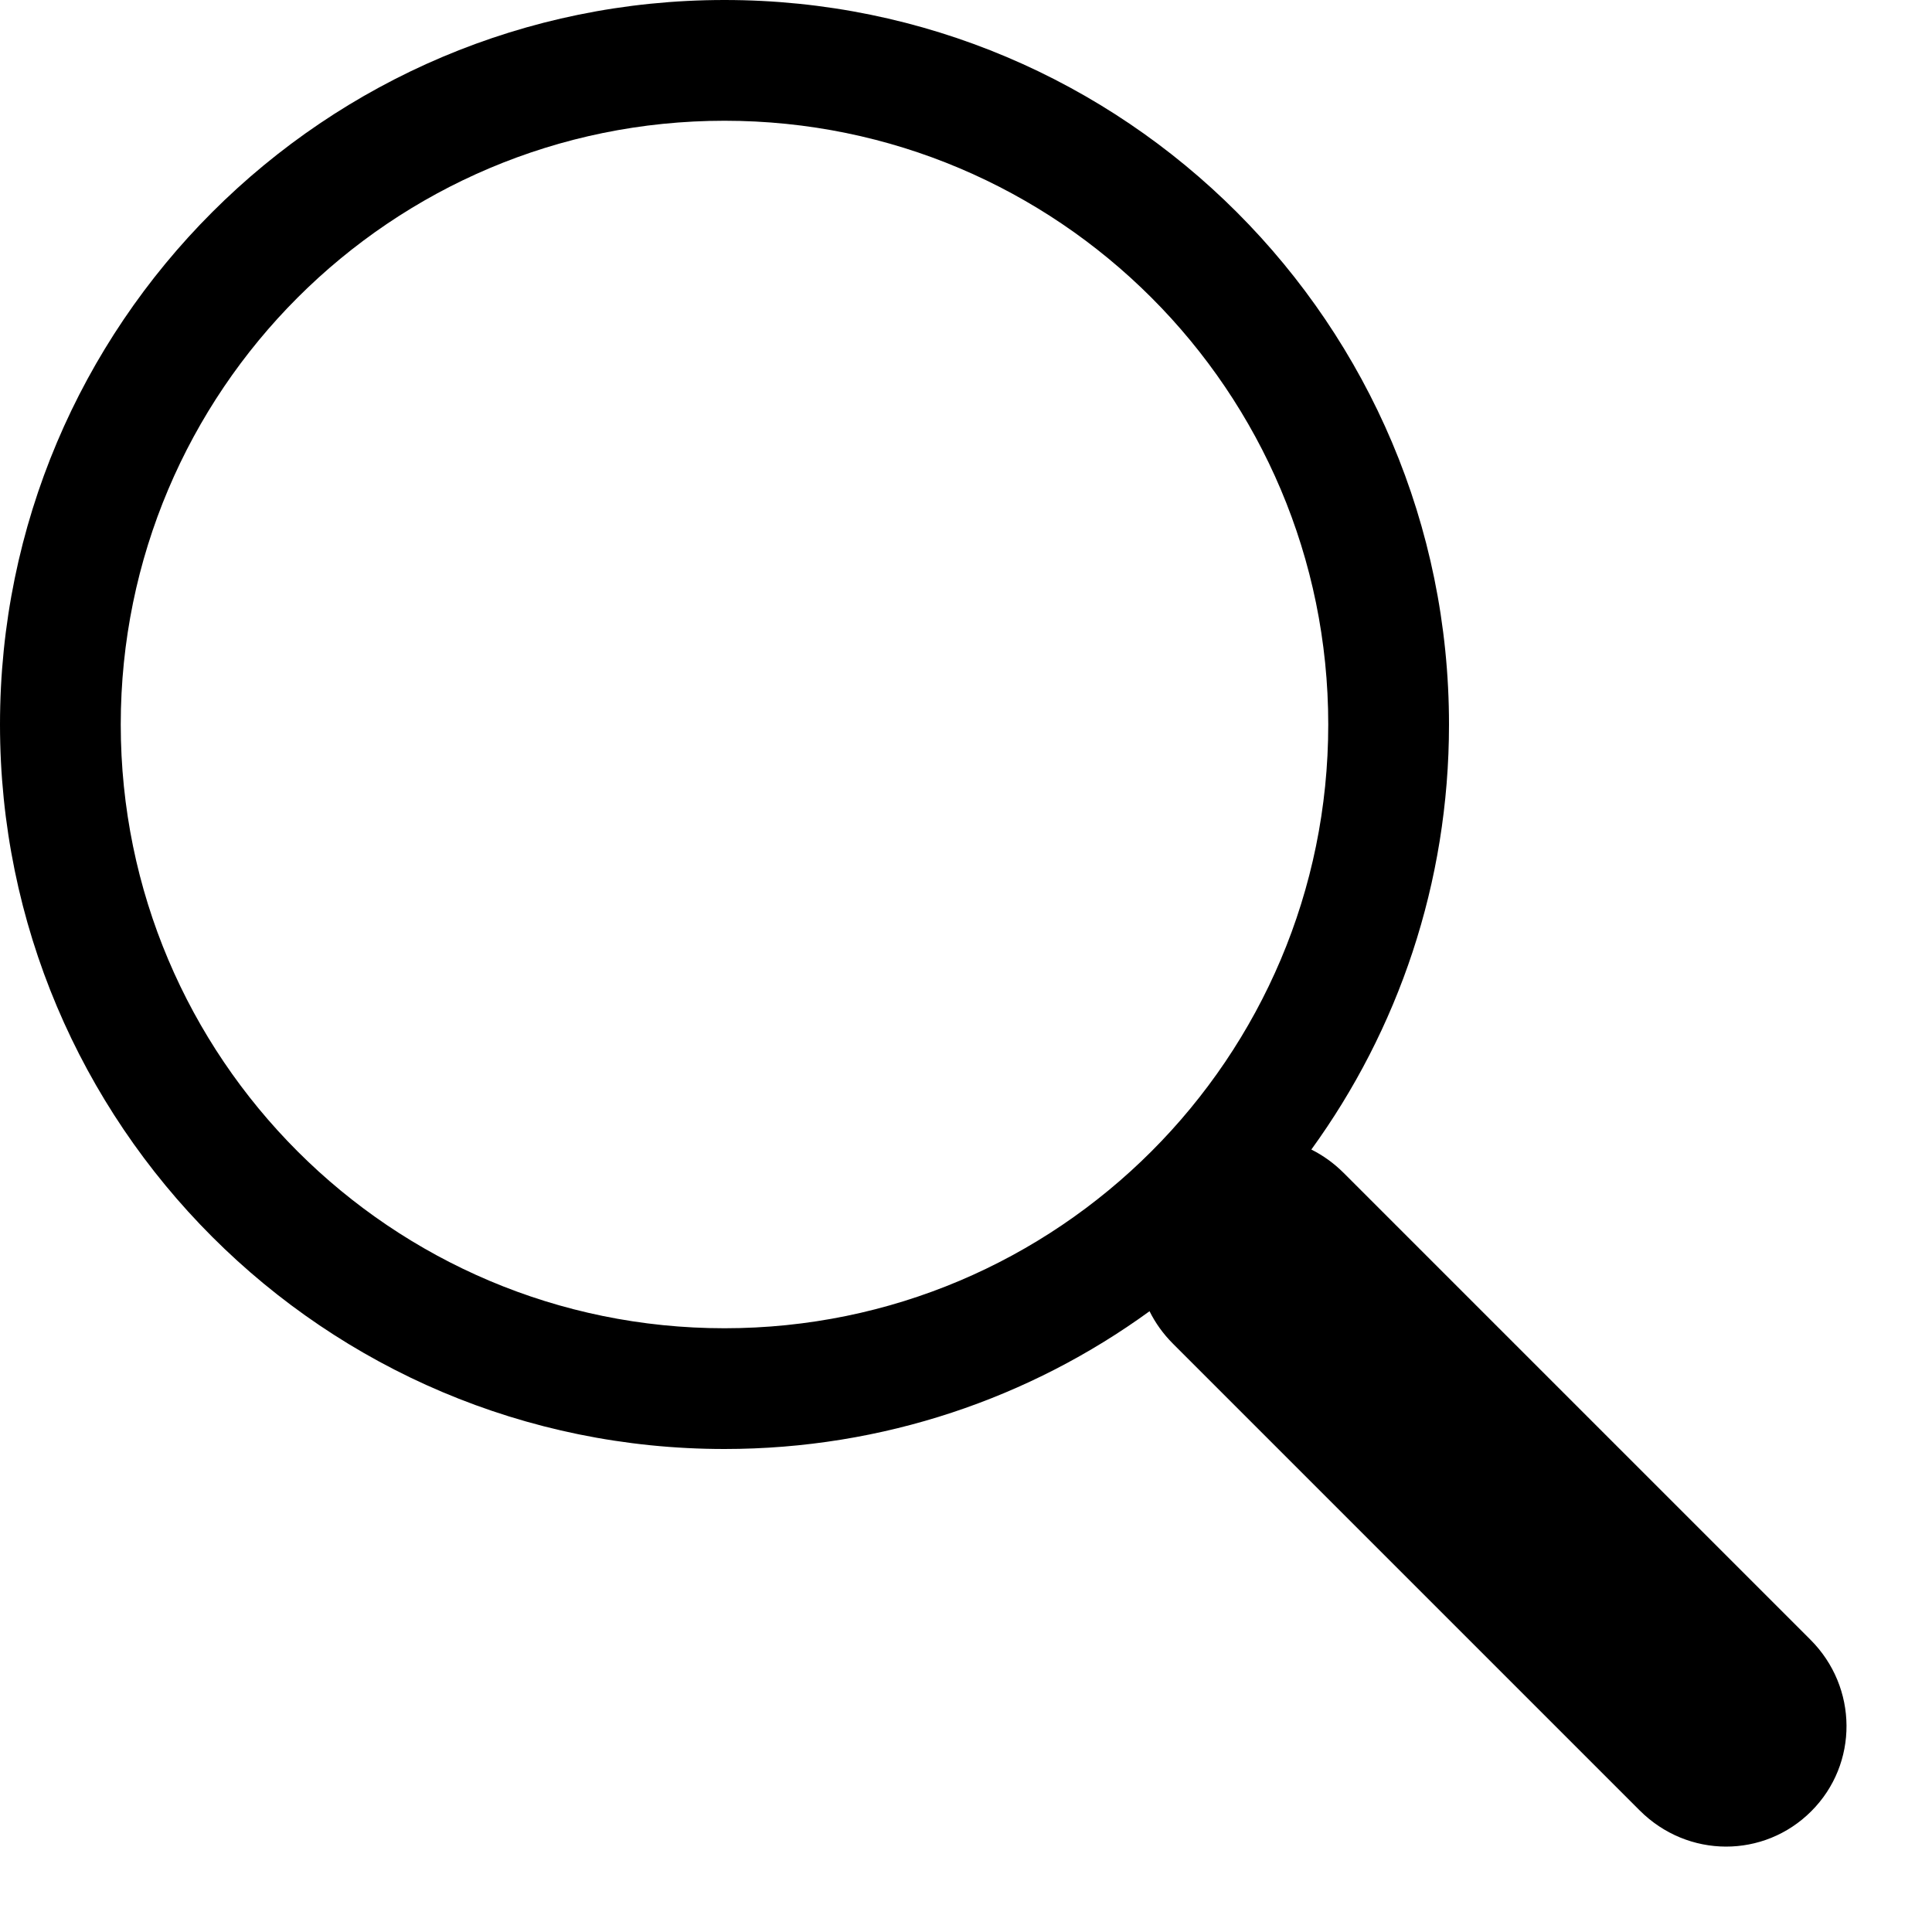
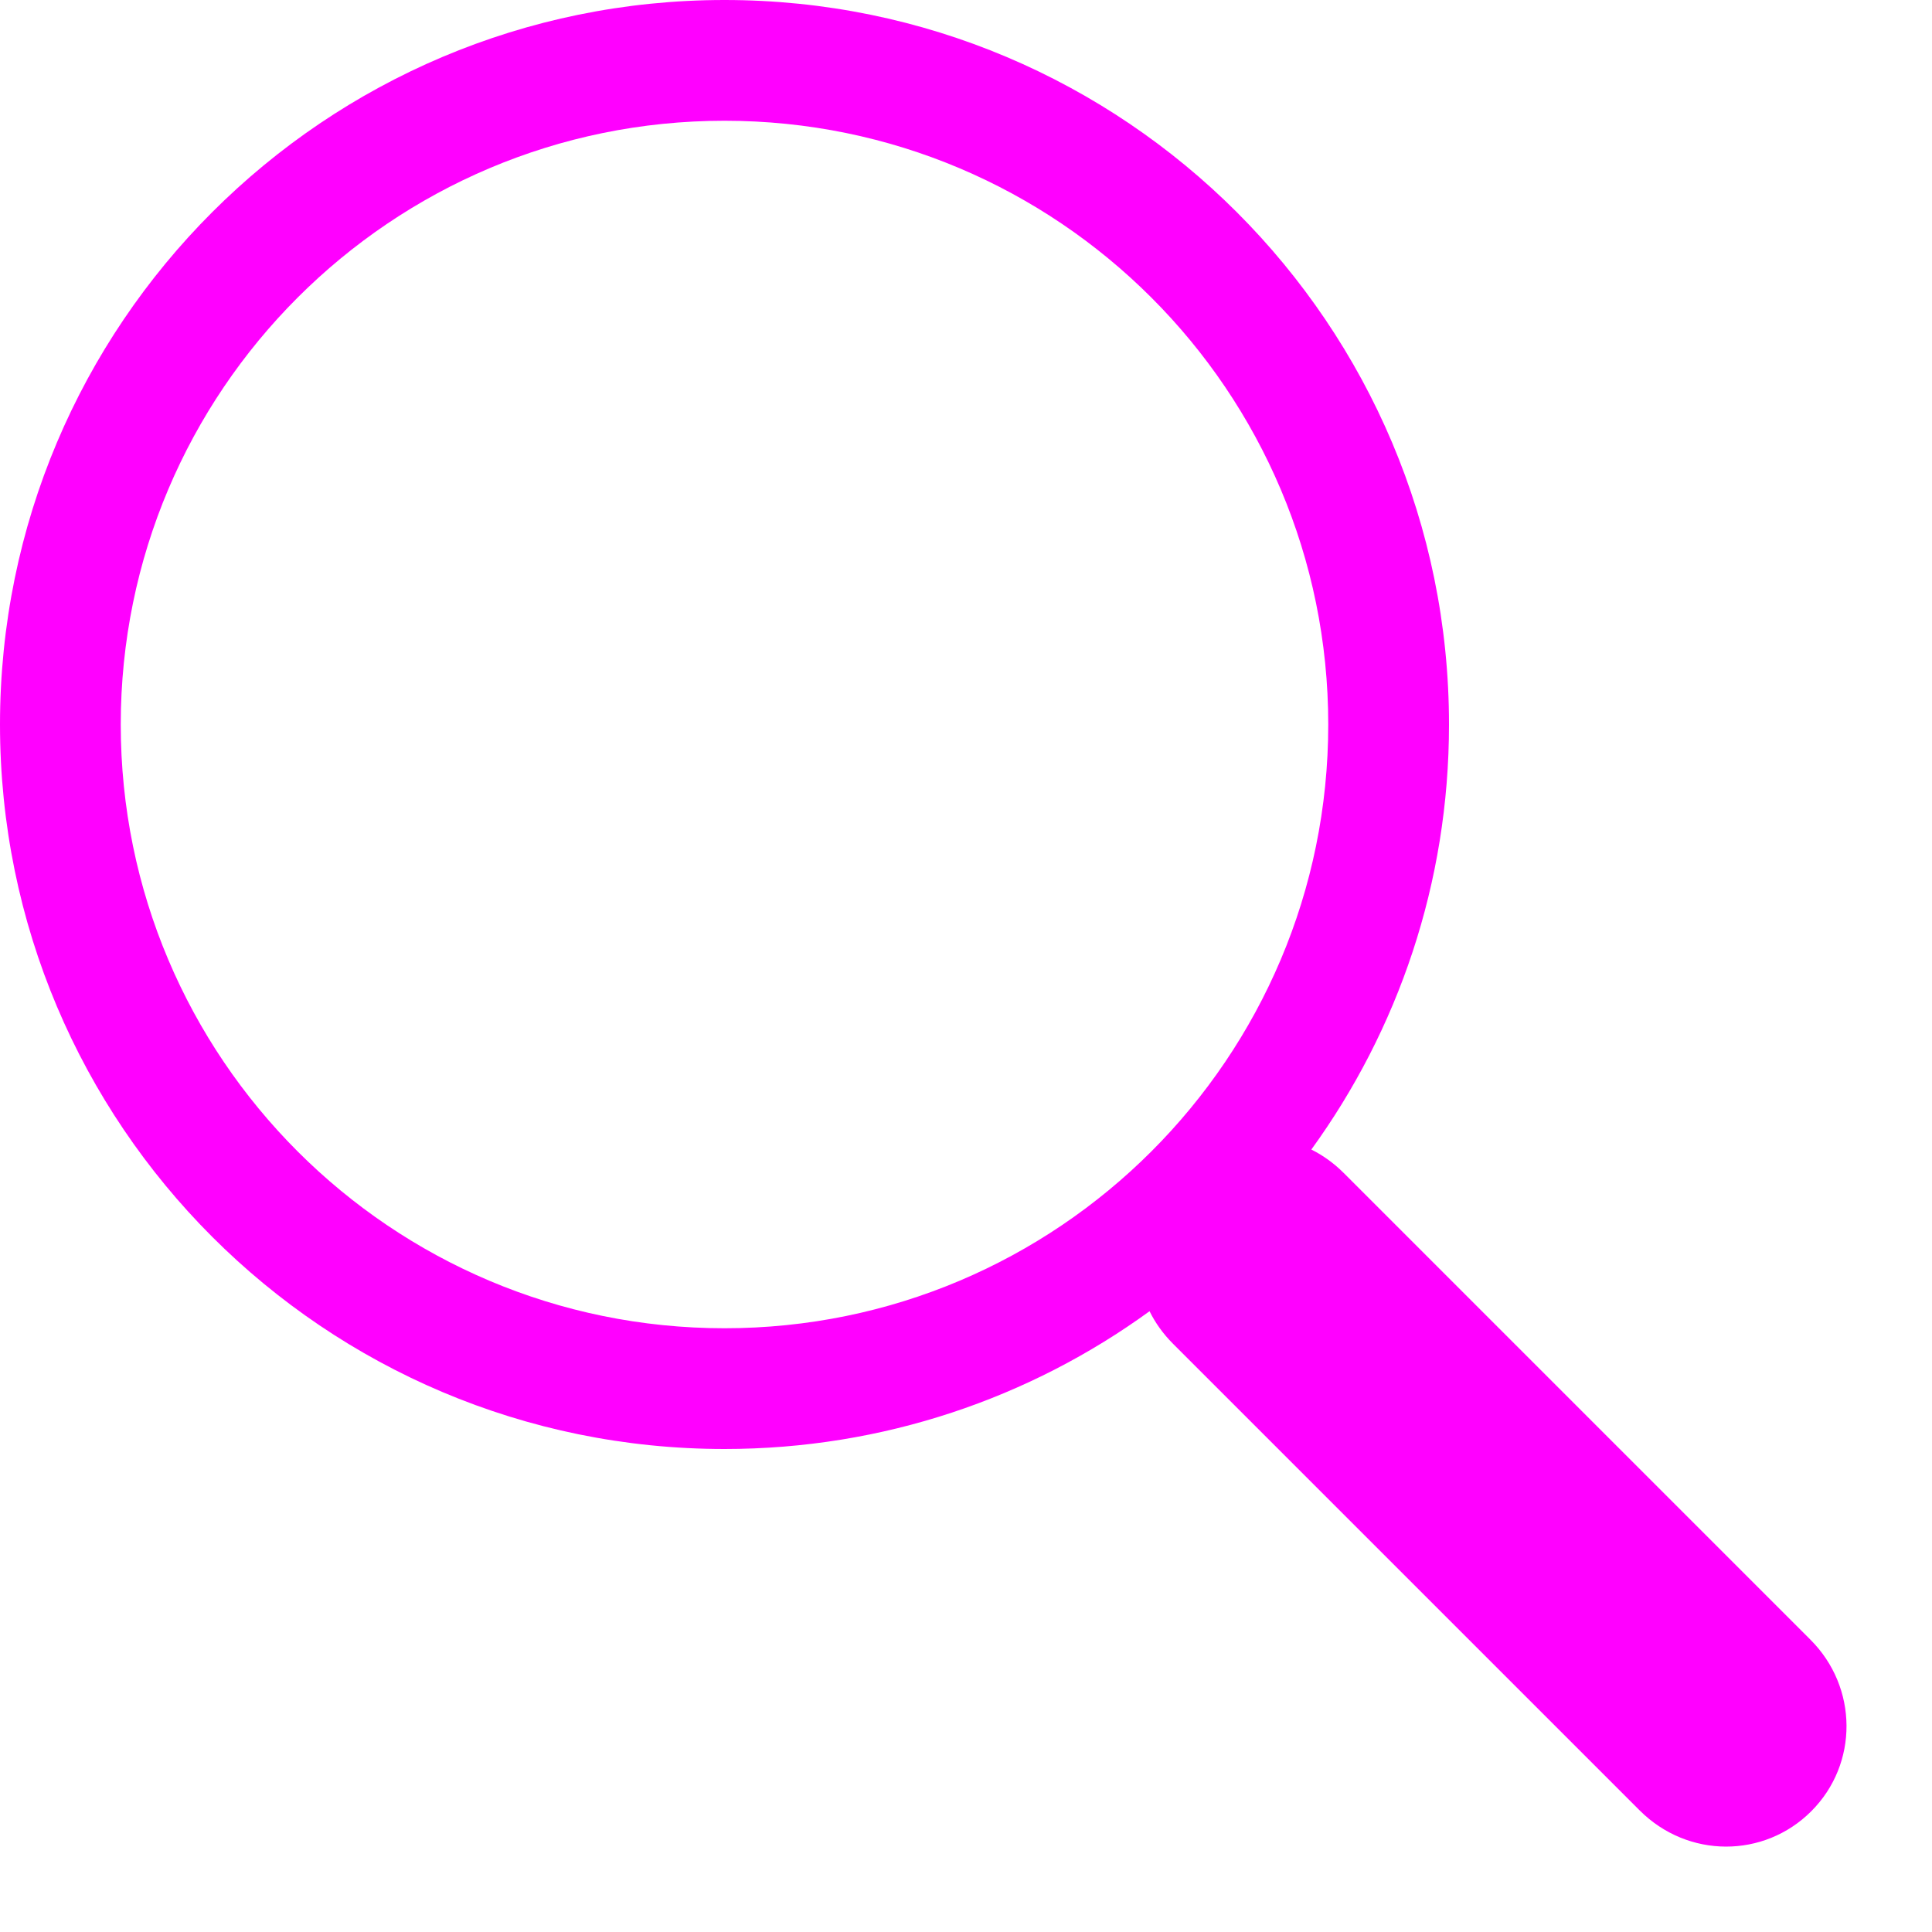
<svg xmlns="http://www.w3.org/2000/svg" width="16" height="16" viewBox="0 0 16 16">
  <g fill="none" fill-rule="evenodd">
    <rect width="16" height="16" />
-     <path fill="#000000" fill-rule="nonzero" d="M10.86,9.52 C10.956,9.568 11.047,9.633 11.128,9.714 L14.993,13.579 C15.388,13.973 15.393,14.607 15,15 C14.609,15.391 13.978,15.392 13.579,14.993 L9.714,11.128 C9.633,11.047 9.568,10.956 9.52,10.859 C8.532,11.577 7.315,12 6,12 C2.686,12 0,9.314 0,6 C0,2.686 2.686,0 6,0 C9.314,0 12,2.686 12,6 C12,7.315 11.577,8.531 10.86,9.52 Z M6,11 C8.761,11 11,8.761 11,6 C11,3.239 8.761,1 6,1 C3.239,1 1,3.239 1,6 C1,8.761 3.239,11 6,11 Z" />
+     <path fill="#FF00FF" fill-rule="nonzero" d="M10.86,9.52 C10.956,9.568 11.047,9.633 11.128,9.714 L14.993,13.579 C15.388,13.973 15.393,14.607 15,15 C14.609,15.391 13.978,15.392 13.579,14.993 L9.714,11.128 C9.633,11.047 9.568,10.956 9.52,10.859 C8.532,11.577 7.315,12 6,12 C2.686,12 0,9.314 0,6 C0,2.686 2.686,0 6,0 C9.314,0 12,2.686 12,6 C12,7.315 11.577,8.531 10.86,9.52 Z M6,11 C8.761,11 11,8.761 11,6 C11,3.239 8.761,1 6,1 C3.239,1 1,3.239 1,6 C1,8.761 3.239,11 6,11 Z" />
  </g>
</svg>
